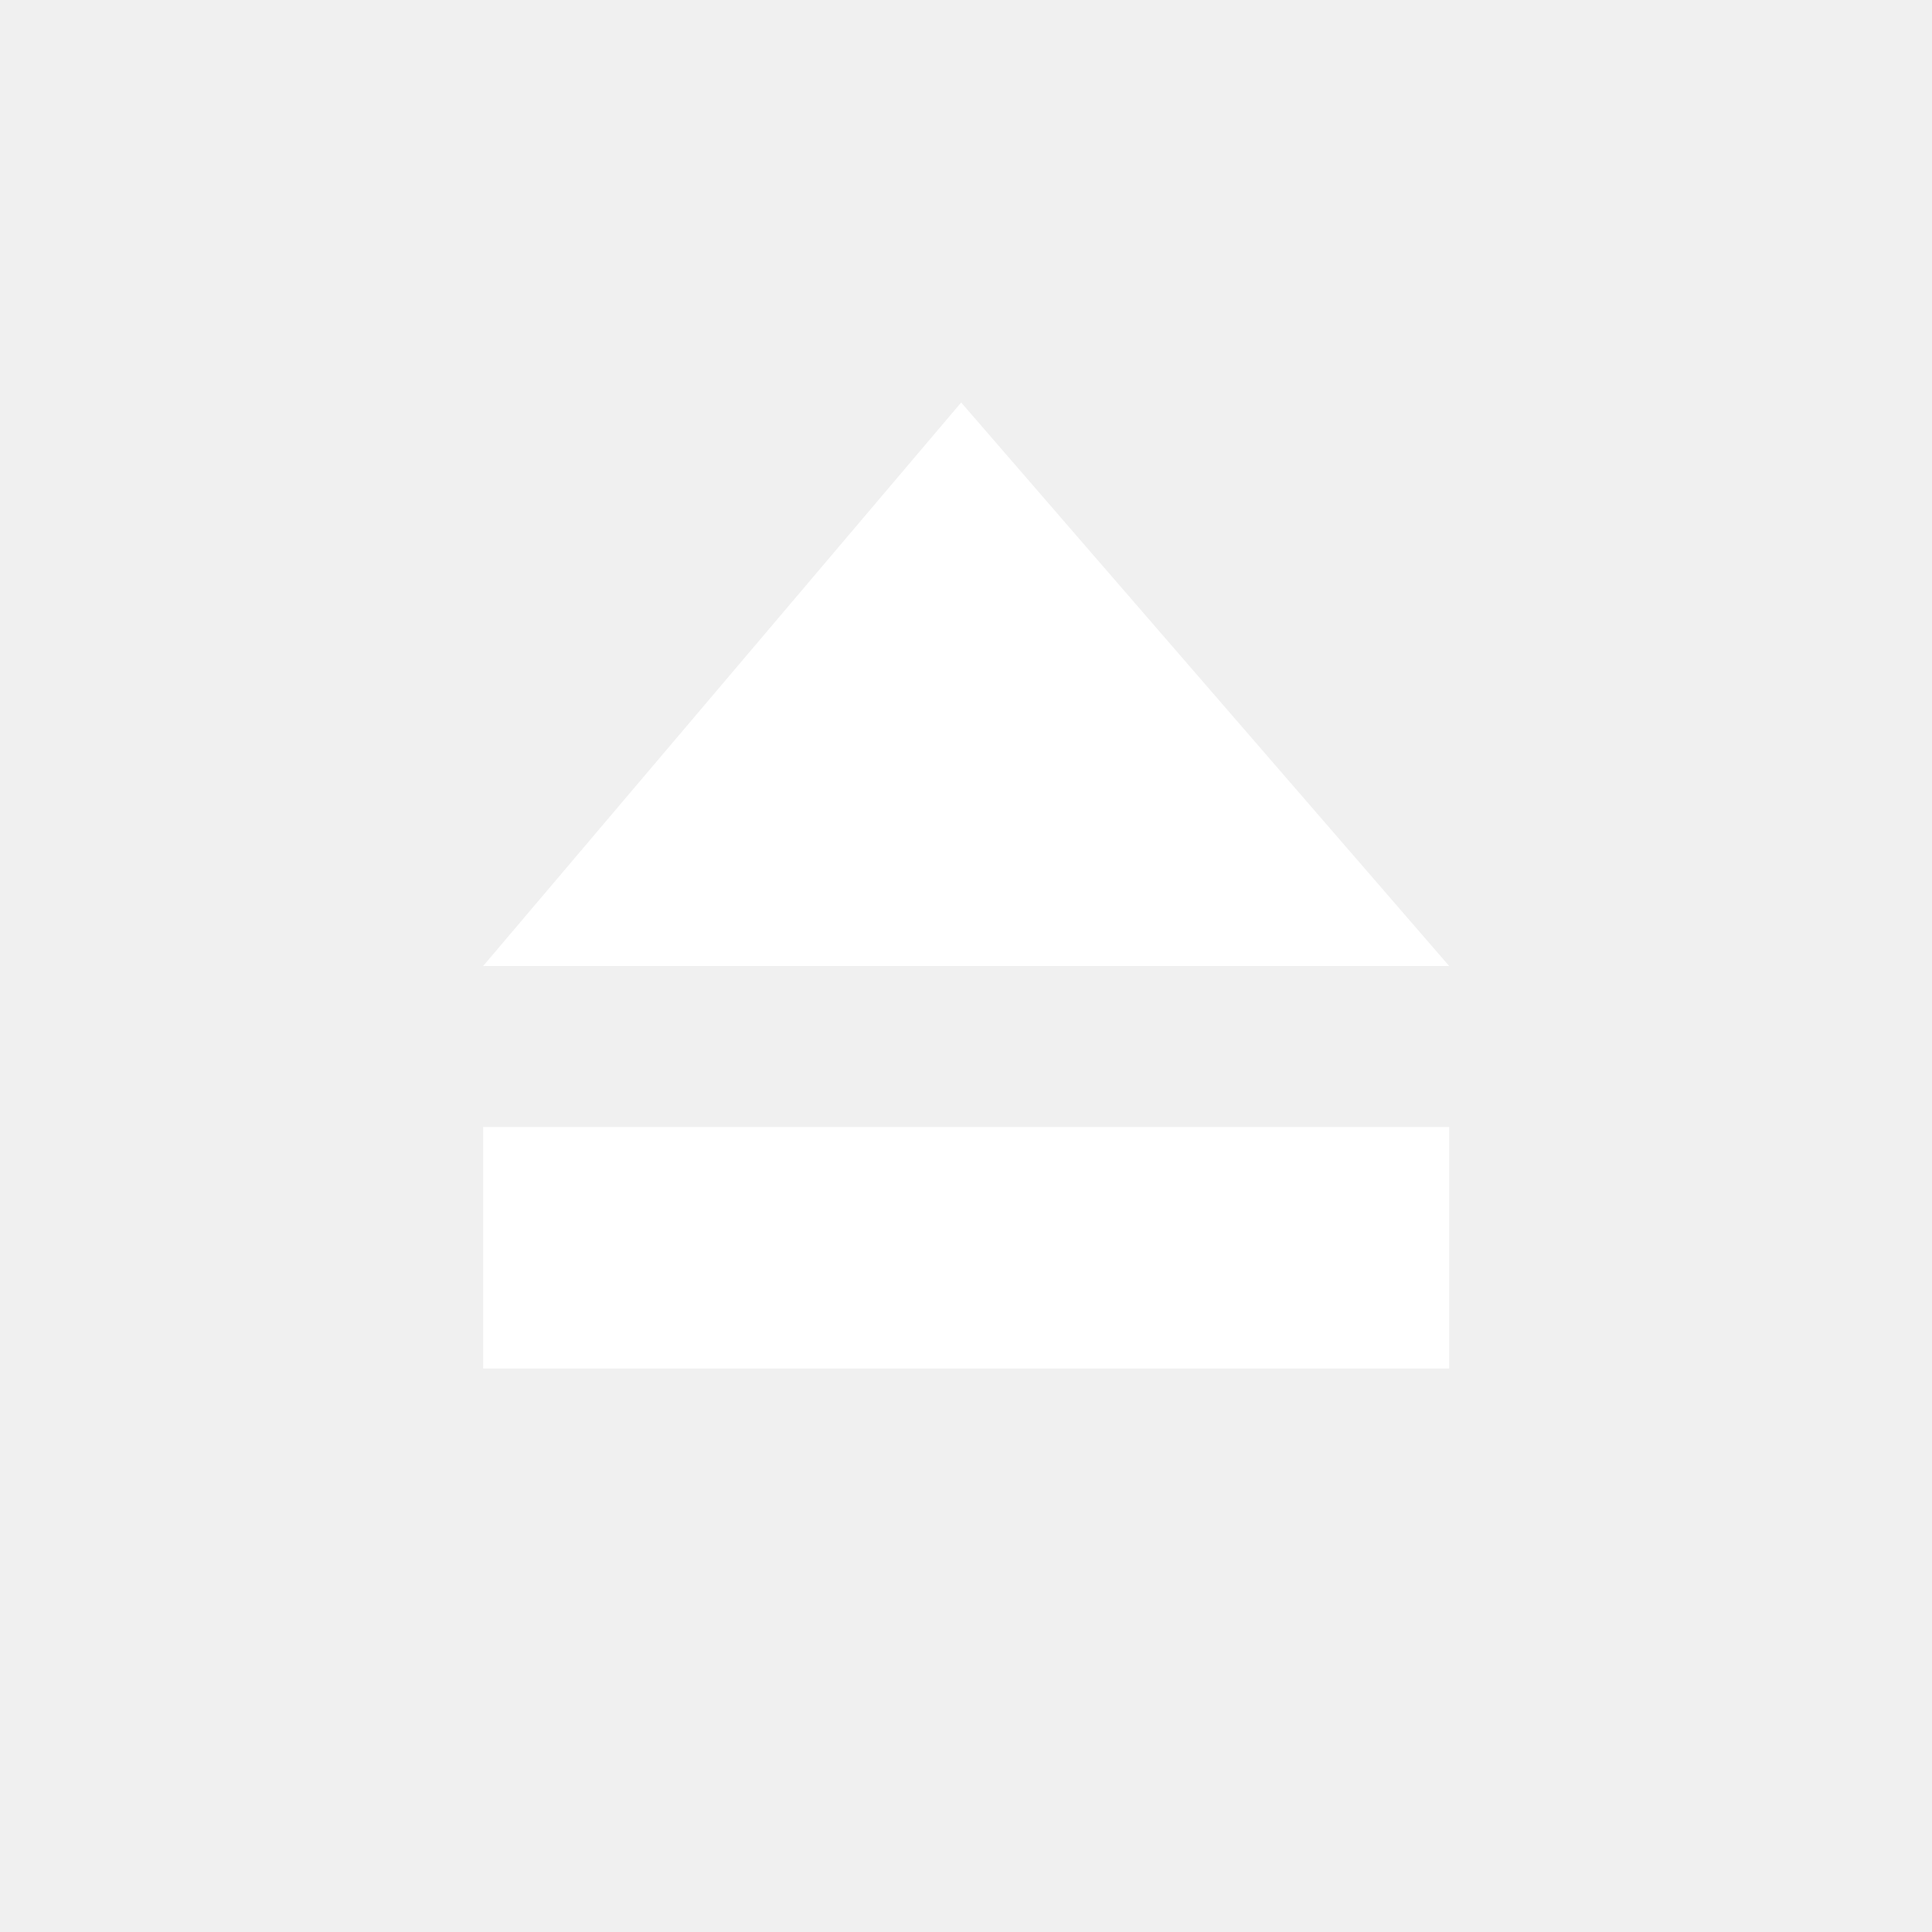
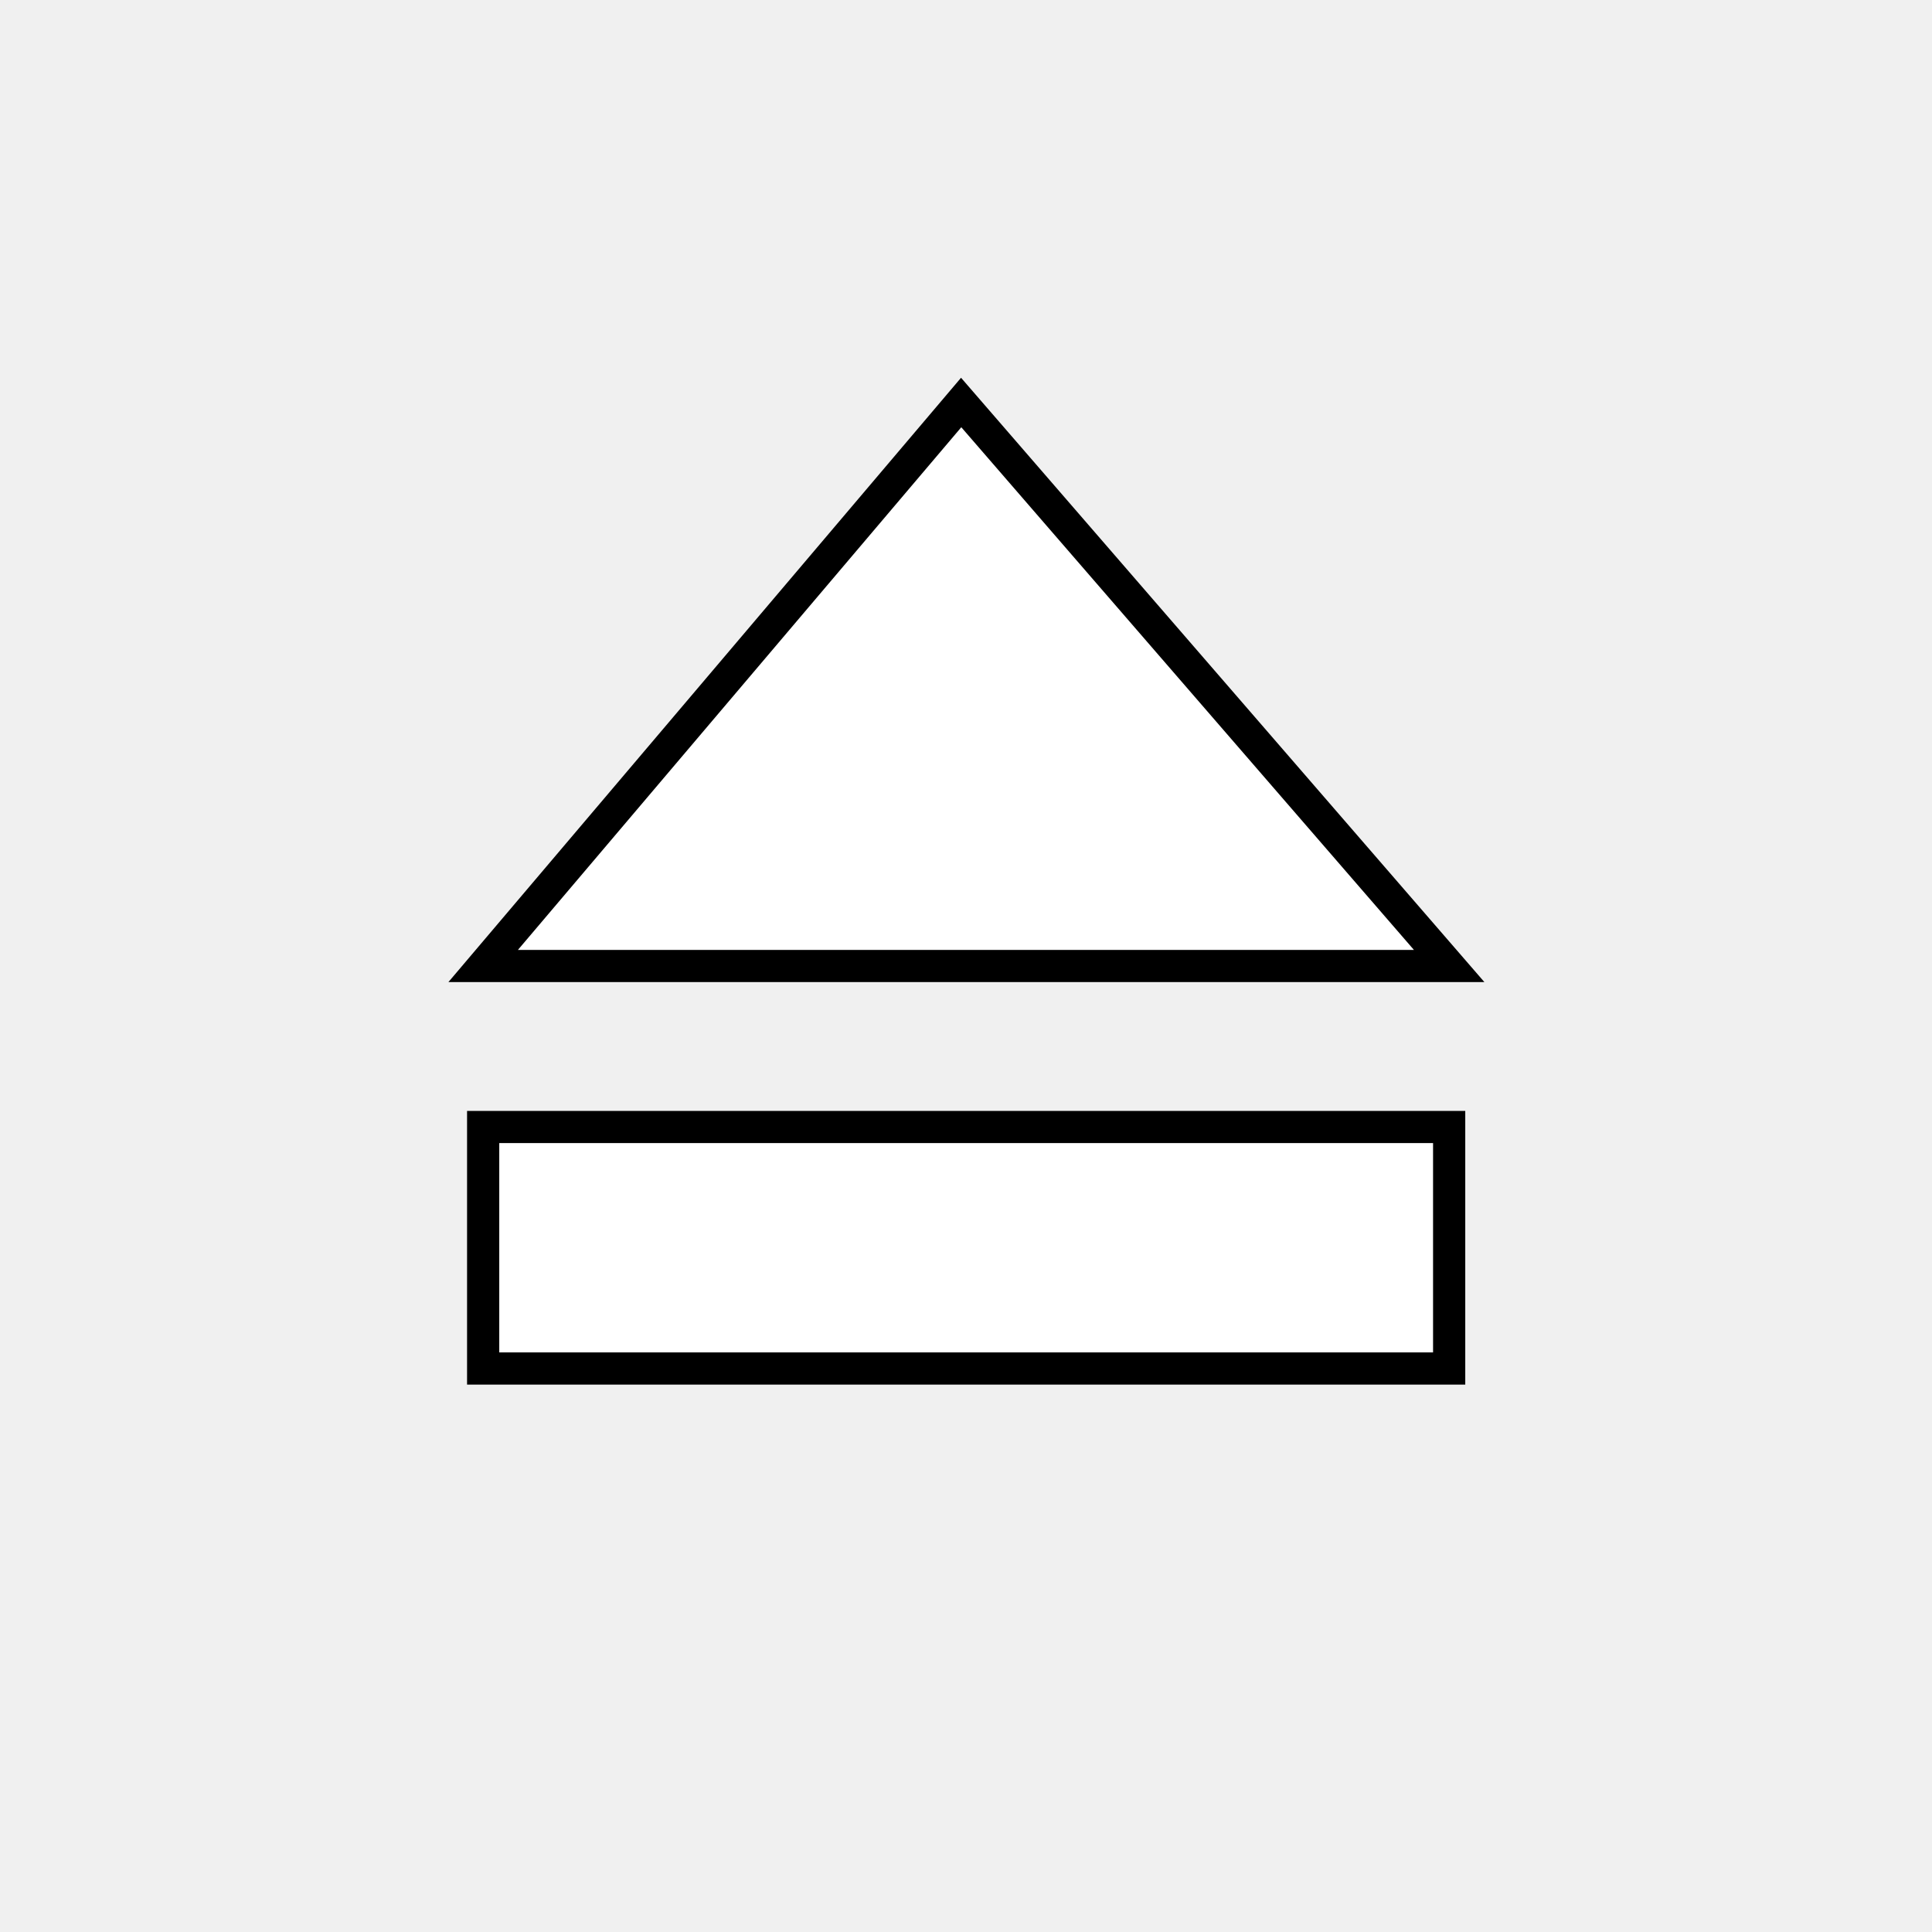
<svg xmlns="http://www.w3.org/2000/svg" id="svg7384" style="enable-background:new" height="24" width="24" version="1.1">
-   <path id="rect4595" style="color:#bebebe;fill:#fff" d="m11.94 5-5.938 7h12l-6.062-7zm-5.938 9v3h12v-3h-12z" />
+   <defs id="defs8" />
+   <path id="rect4595" style="color:#bebebe;fill:#fff;stroke:#000000;stroke-opacity:1;stroke-width:0.4;stroke-miterlimit:4;stroke-dasharray:none" d="m11.94 5-5.938 7h12l-6.062-7zm-5.938 9v3h12v-3h-12z" />
</svg>
